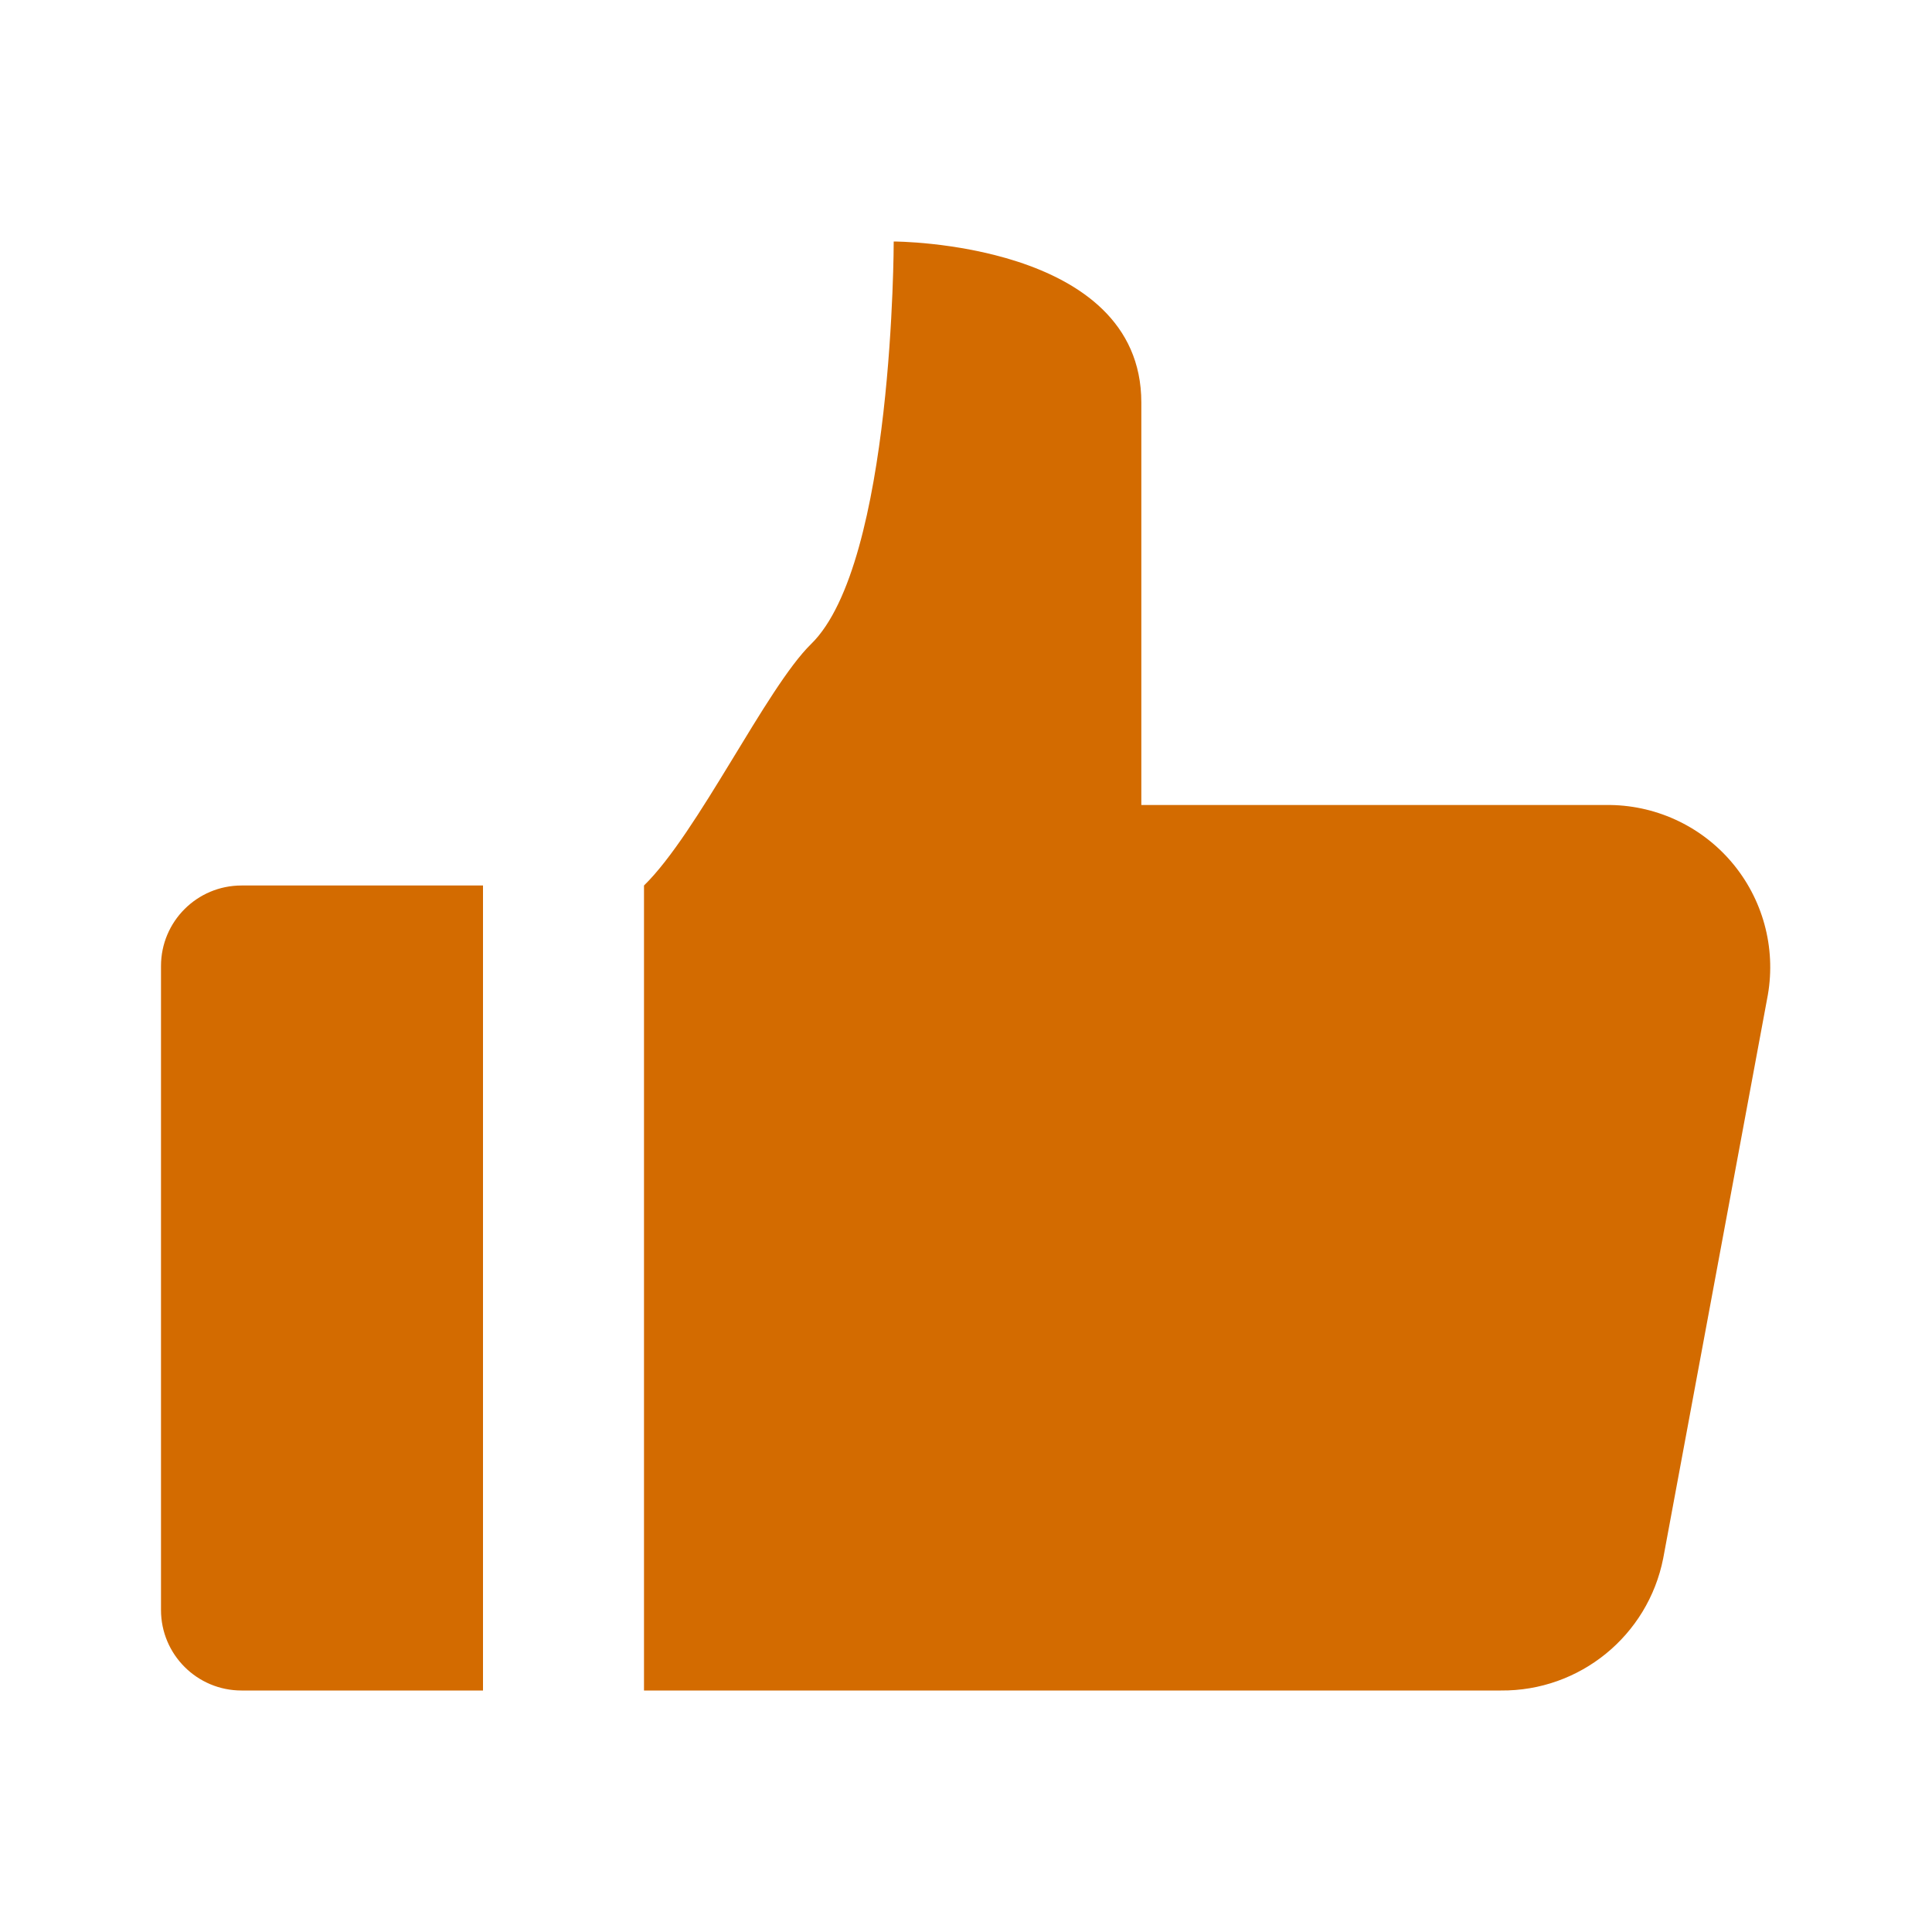
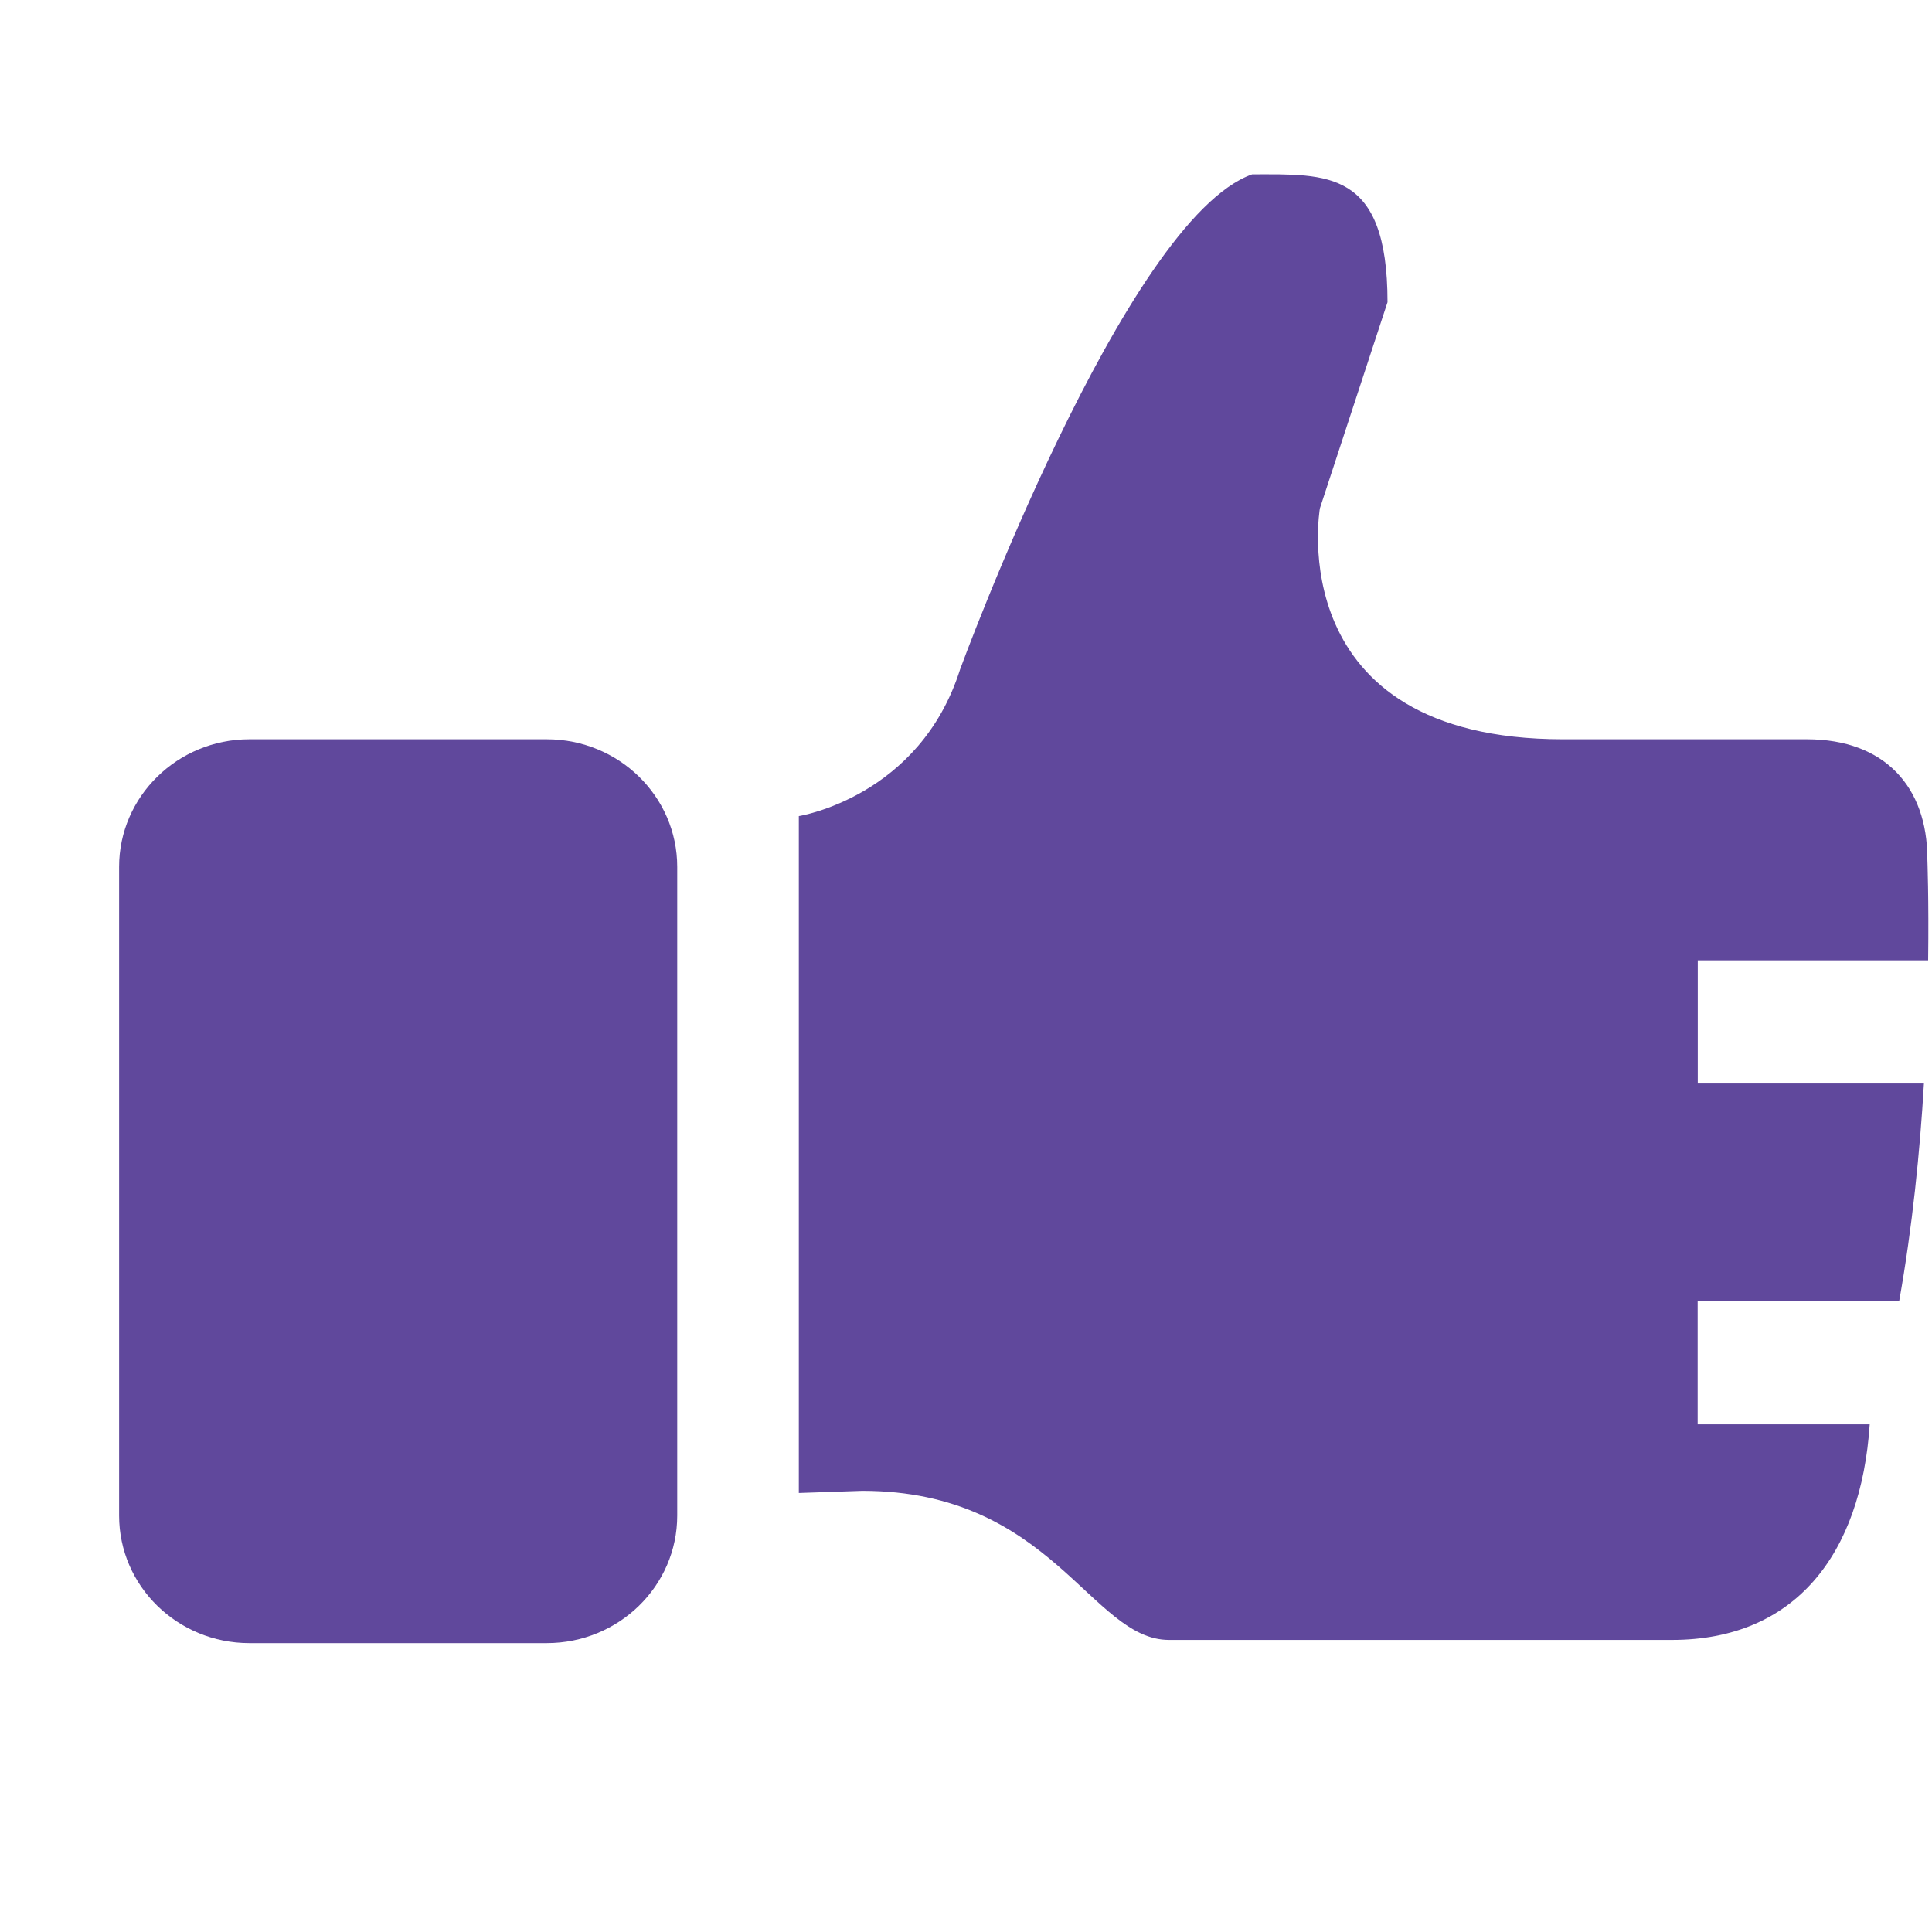
- <svg xmlns="http://www.w3.org/2000/svg" fill="#D36B00" width="800px" height="800px" viewBox="0 0 24 24">
+ <svg xmlns="http://www.w3.org/2000/svg" width="800px" height="800px" viewBox="0 -0.5 17 17" version="1.1" class="si-glyph si-glyph-like" fill="#000000">
  <g id="SVGRepo_bgCarrier" stroke-width="0" />
  <g id="SVGRepo_tracerCarrier" stroke-linecap="round" stroke-linejoin="round" />
  <g id="SVGRepo_iconCarrier">
-     <path d="M3,21a1,1,0,0,1-1-1V12a1,1,0,0,1,1-1H6V21ZM19.949,10H14.178V5c0-2-3.076-2-3.076-2s0,4-1.026,5C9.52,8.543,8.669,10.348,8,11V21H18.644a2.036,2.036,0,0,0,2.017-1.642l1.3-7A2.015,2.015,0,0,0,19.949,10Z" />
+     <defs> </defs>
+     <g stroke="none" stroke-width="1" fill="none" fill-rule="evenodd">
+       <g transform="translate(1, 1)" fill="#60489c">
+         <path d="M3.811,12.958 L1.194,12.958 C0.562,12.958 0.048,12.456 0.048,11.836 L0.048,6.128 C0.048,5.508 0.563,5.005 1.194,5.005 L3.811,5.005 C4.445,5.005 4.959,5.508 4.959,6.128 L4.959,11.836 C4.959,12.456 4.444,12.958 3.811,12.958 L3.811,12.958 Z" class="si-glyph-fill"> </path>
+         <path d="M13.938,9.949 L13.938,11.033 L15.452,11.033 C15.376,12.179 14.794,12.93 13.712,12.93 L9.286,12.93 C8.598,12.93 8.257,11.618 6.587,11.618 L6.029,11.637 L6.029,5.681 C6.029,5.681 7.092,5.515 7.448,4.39 C7.448,4.39 8.899,0.429 10.018,0.034 C10.676,0.034 11.209,-0.013 11.209,1.159 L10.614,2.973 C10.614,2.973 10.261,5.005 12.754,5.005 L14.899,5.005 C15.587,5.005 15.959,5.429 15.959,6.054 C15.959,6.054 15.973,6.411 15.966,6.95 L13.939,6.95 L13.939,8.034 L15.929,8.034 C15.894,8.634 15.827,9.3 15.711,9.95 L13.938,9.95 L13.938,9.949 Z" class="si-glyph-fill"> </path>
+       </g>
+     </g>
  </g>
</svg>
